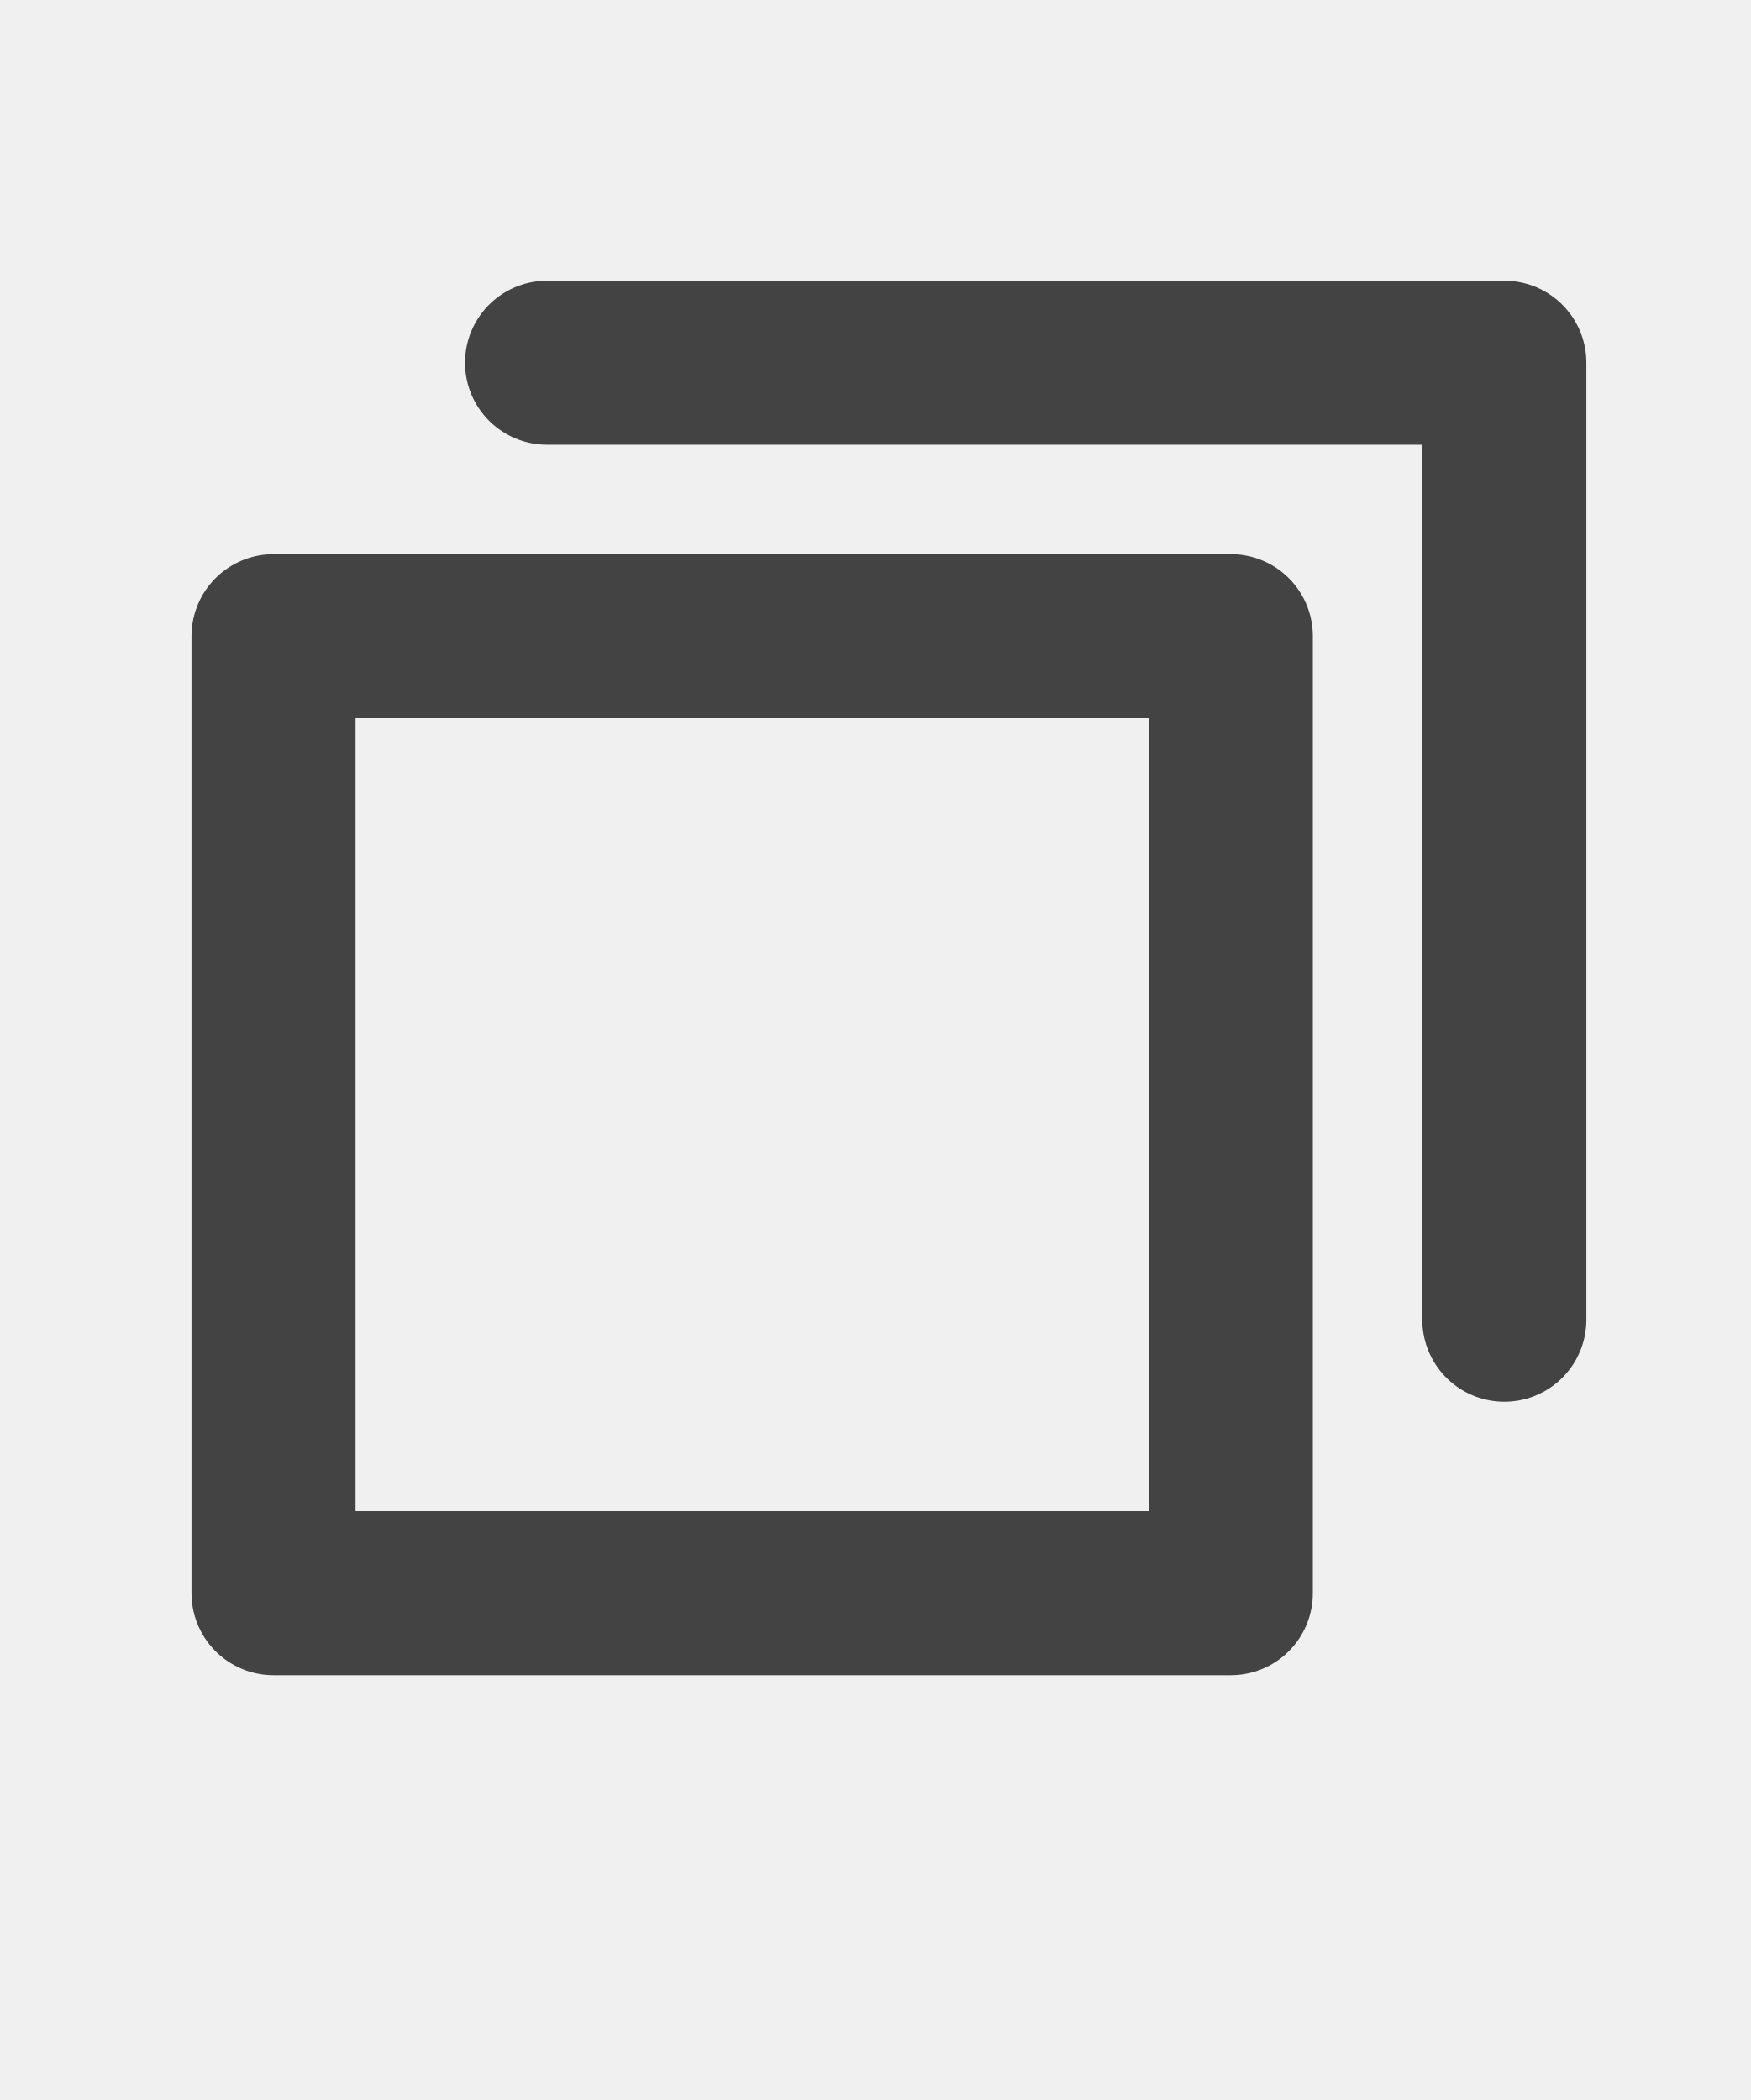
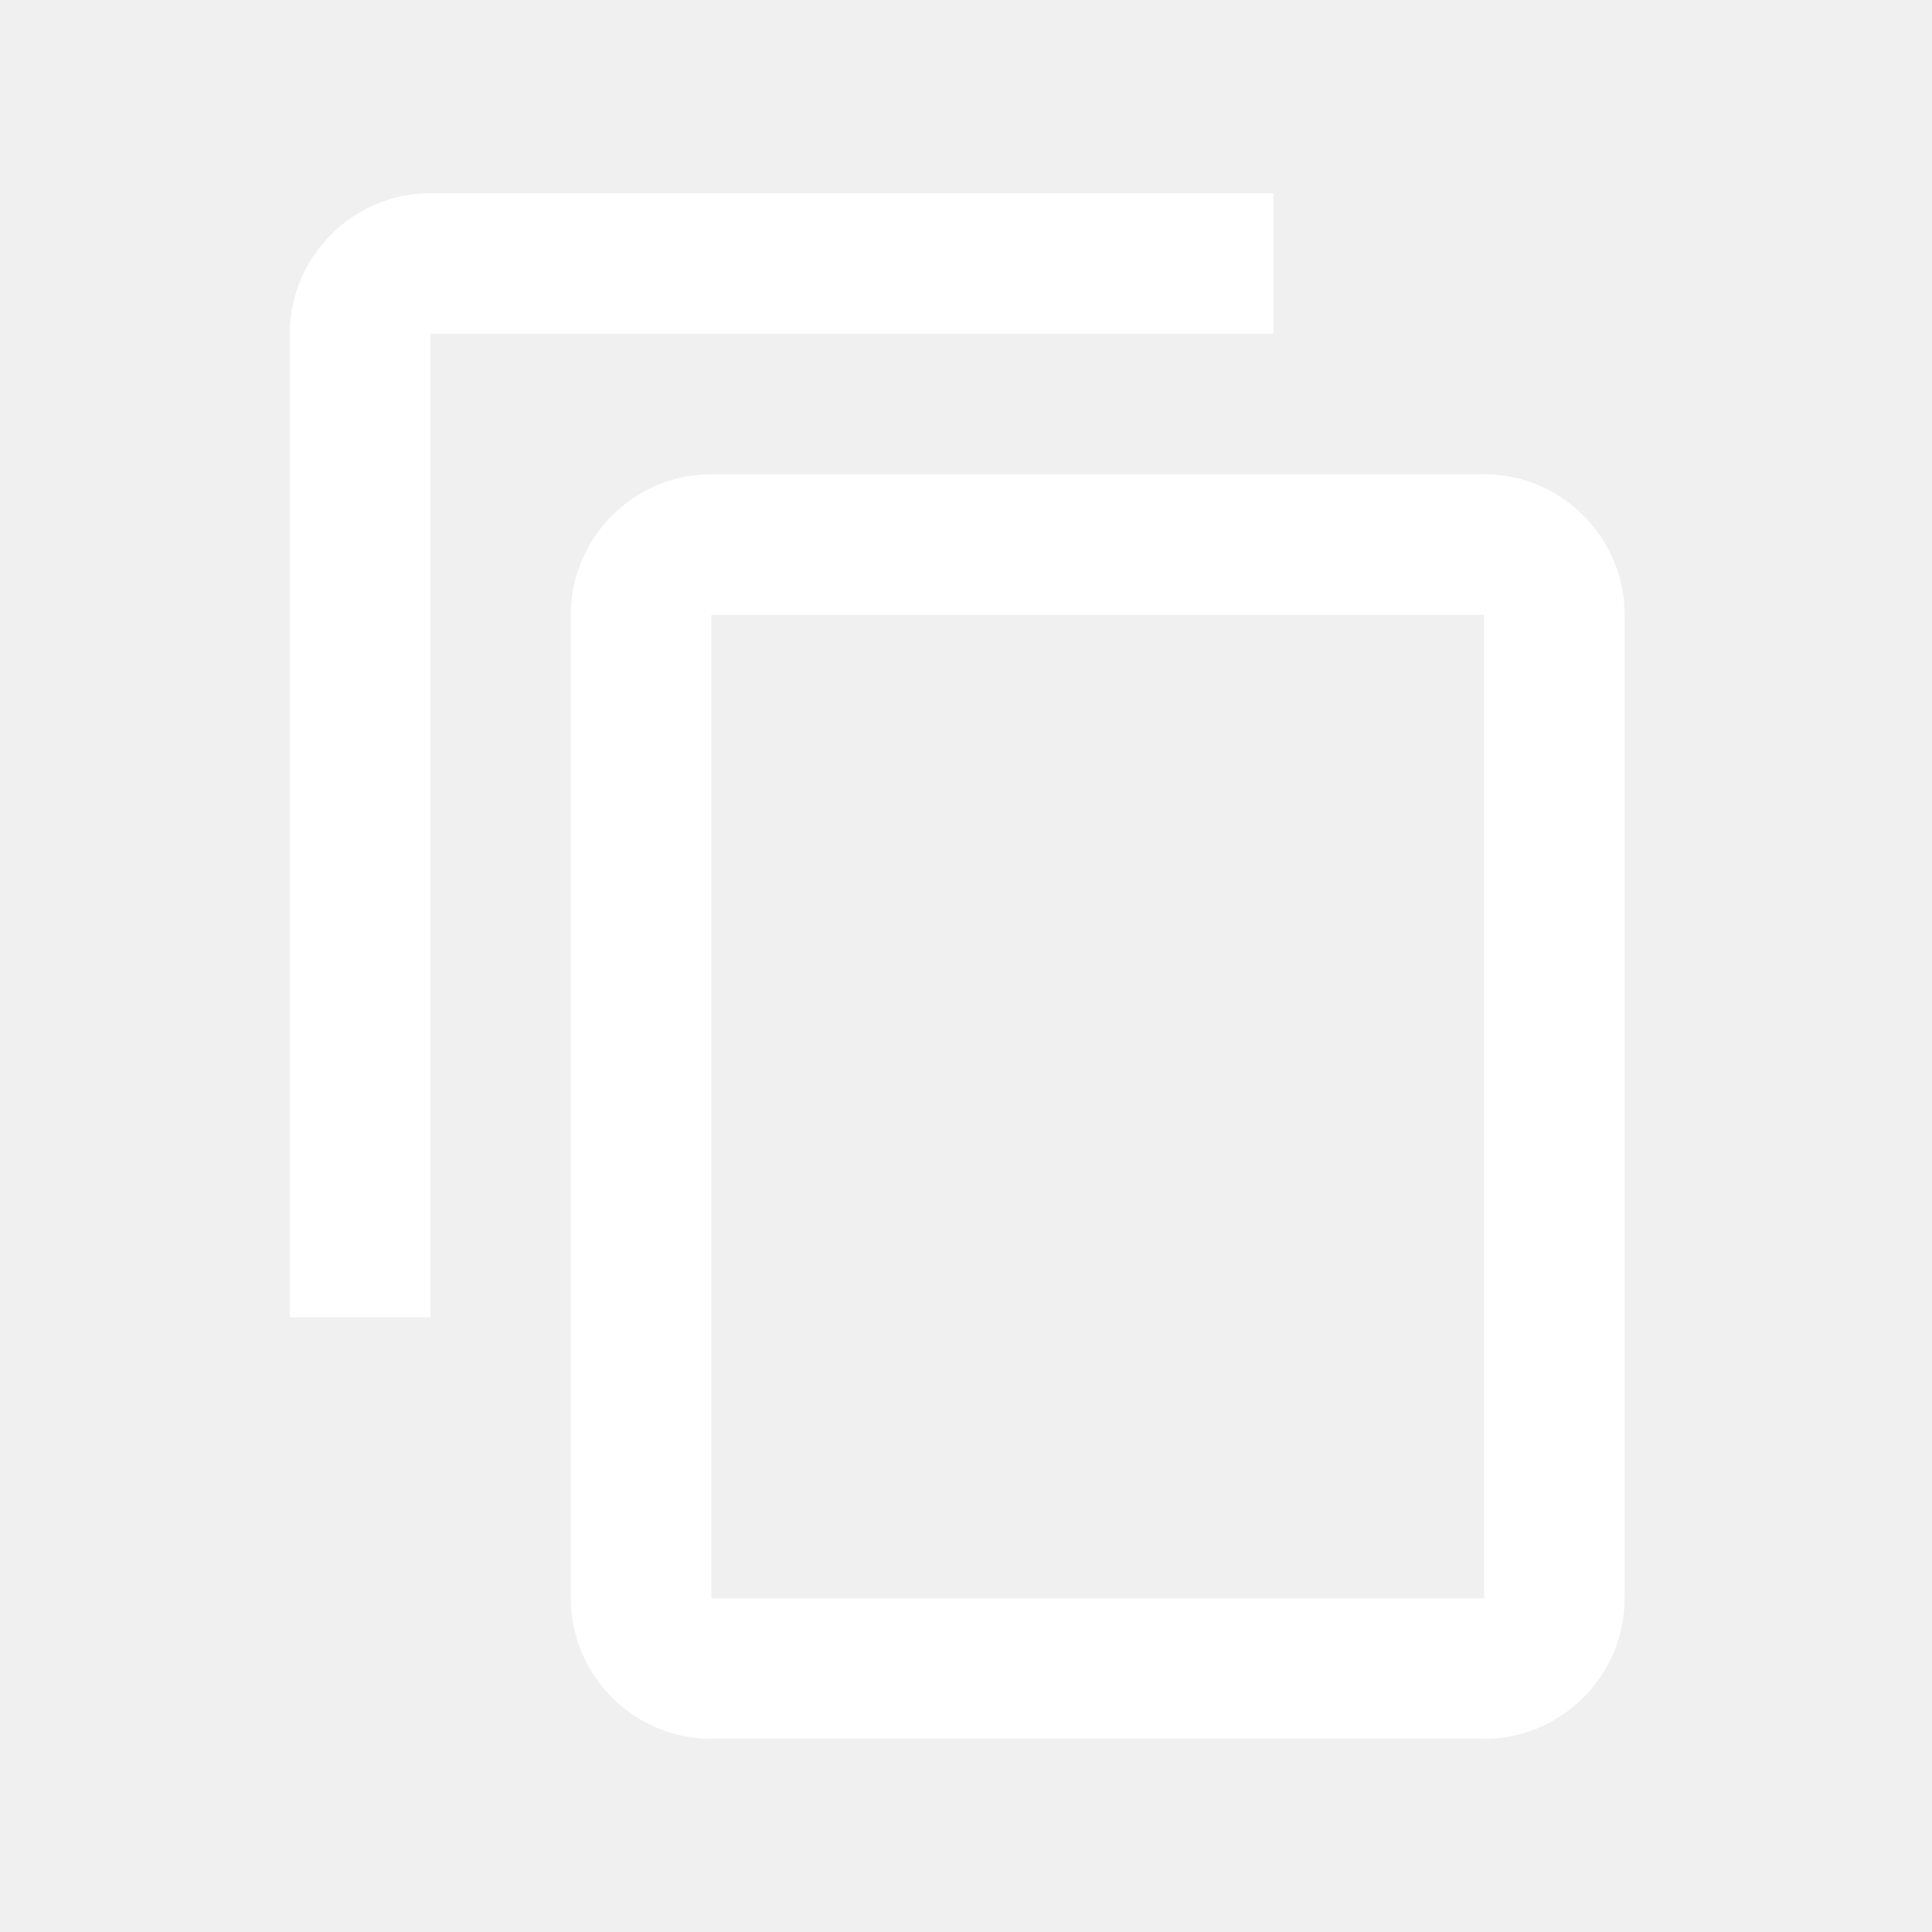
- <svg xmlns="http://www.w3.org/2000/svg" width="15" height="18" viewBox="0 0 15 18" fill="none">
-   <path d="M12.891 11.312V3.109H4.688" stroke="#434343" stroke-width="1.406" stroke-linecap="round" stroke-linejoin="round" />
-   <path d="M10.547 5.453H2.344V13.656H10.547V5.453Z" stroke="#434343" stroke-width="1.406" stroke-linecap="round" stroke-linejoin="round" />
+ <svg xmlns="http://www.w3.org/2000/svg" width="20" height="20" viewBox="0 0 20 20" fill="none">
+   <g clip-path="url(#clip0_2007_10357)">
+     <path d="M13.182 2H4.455C3.655 2 3 2.655 3 3.455V13.636H4.455V3.455H13.182V2ZM15.364 4.909H7.364C6.564 4.909 5.909 5.564 5.909 6.364V16.546C5.909 17.346 6.564 18 7.364 18H15.364C16.164 18 16.818 17.346 16.818 16.546V6.364C16.818 5.564 16.164 4.909 15.364 4.909ZM15.364 16.546H7.364V6.364H15.364V16.546Z" fill="white" />
+   </g>
+   <defs>
+     <clipPath id="clip0_2007_10357">
+       <rect width="20" height="20" fill="white" />
+     </clipPath>
+   </defs>
</svg>
